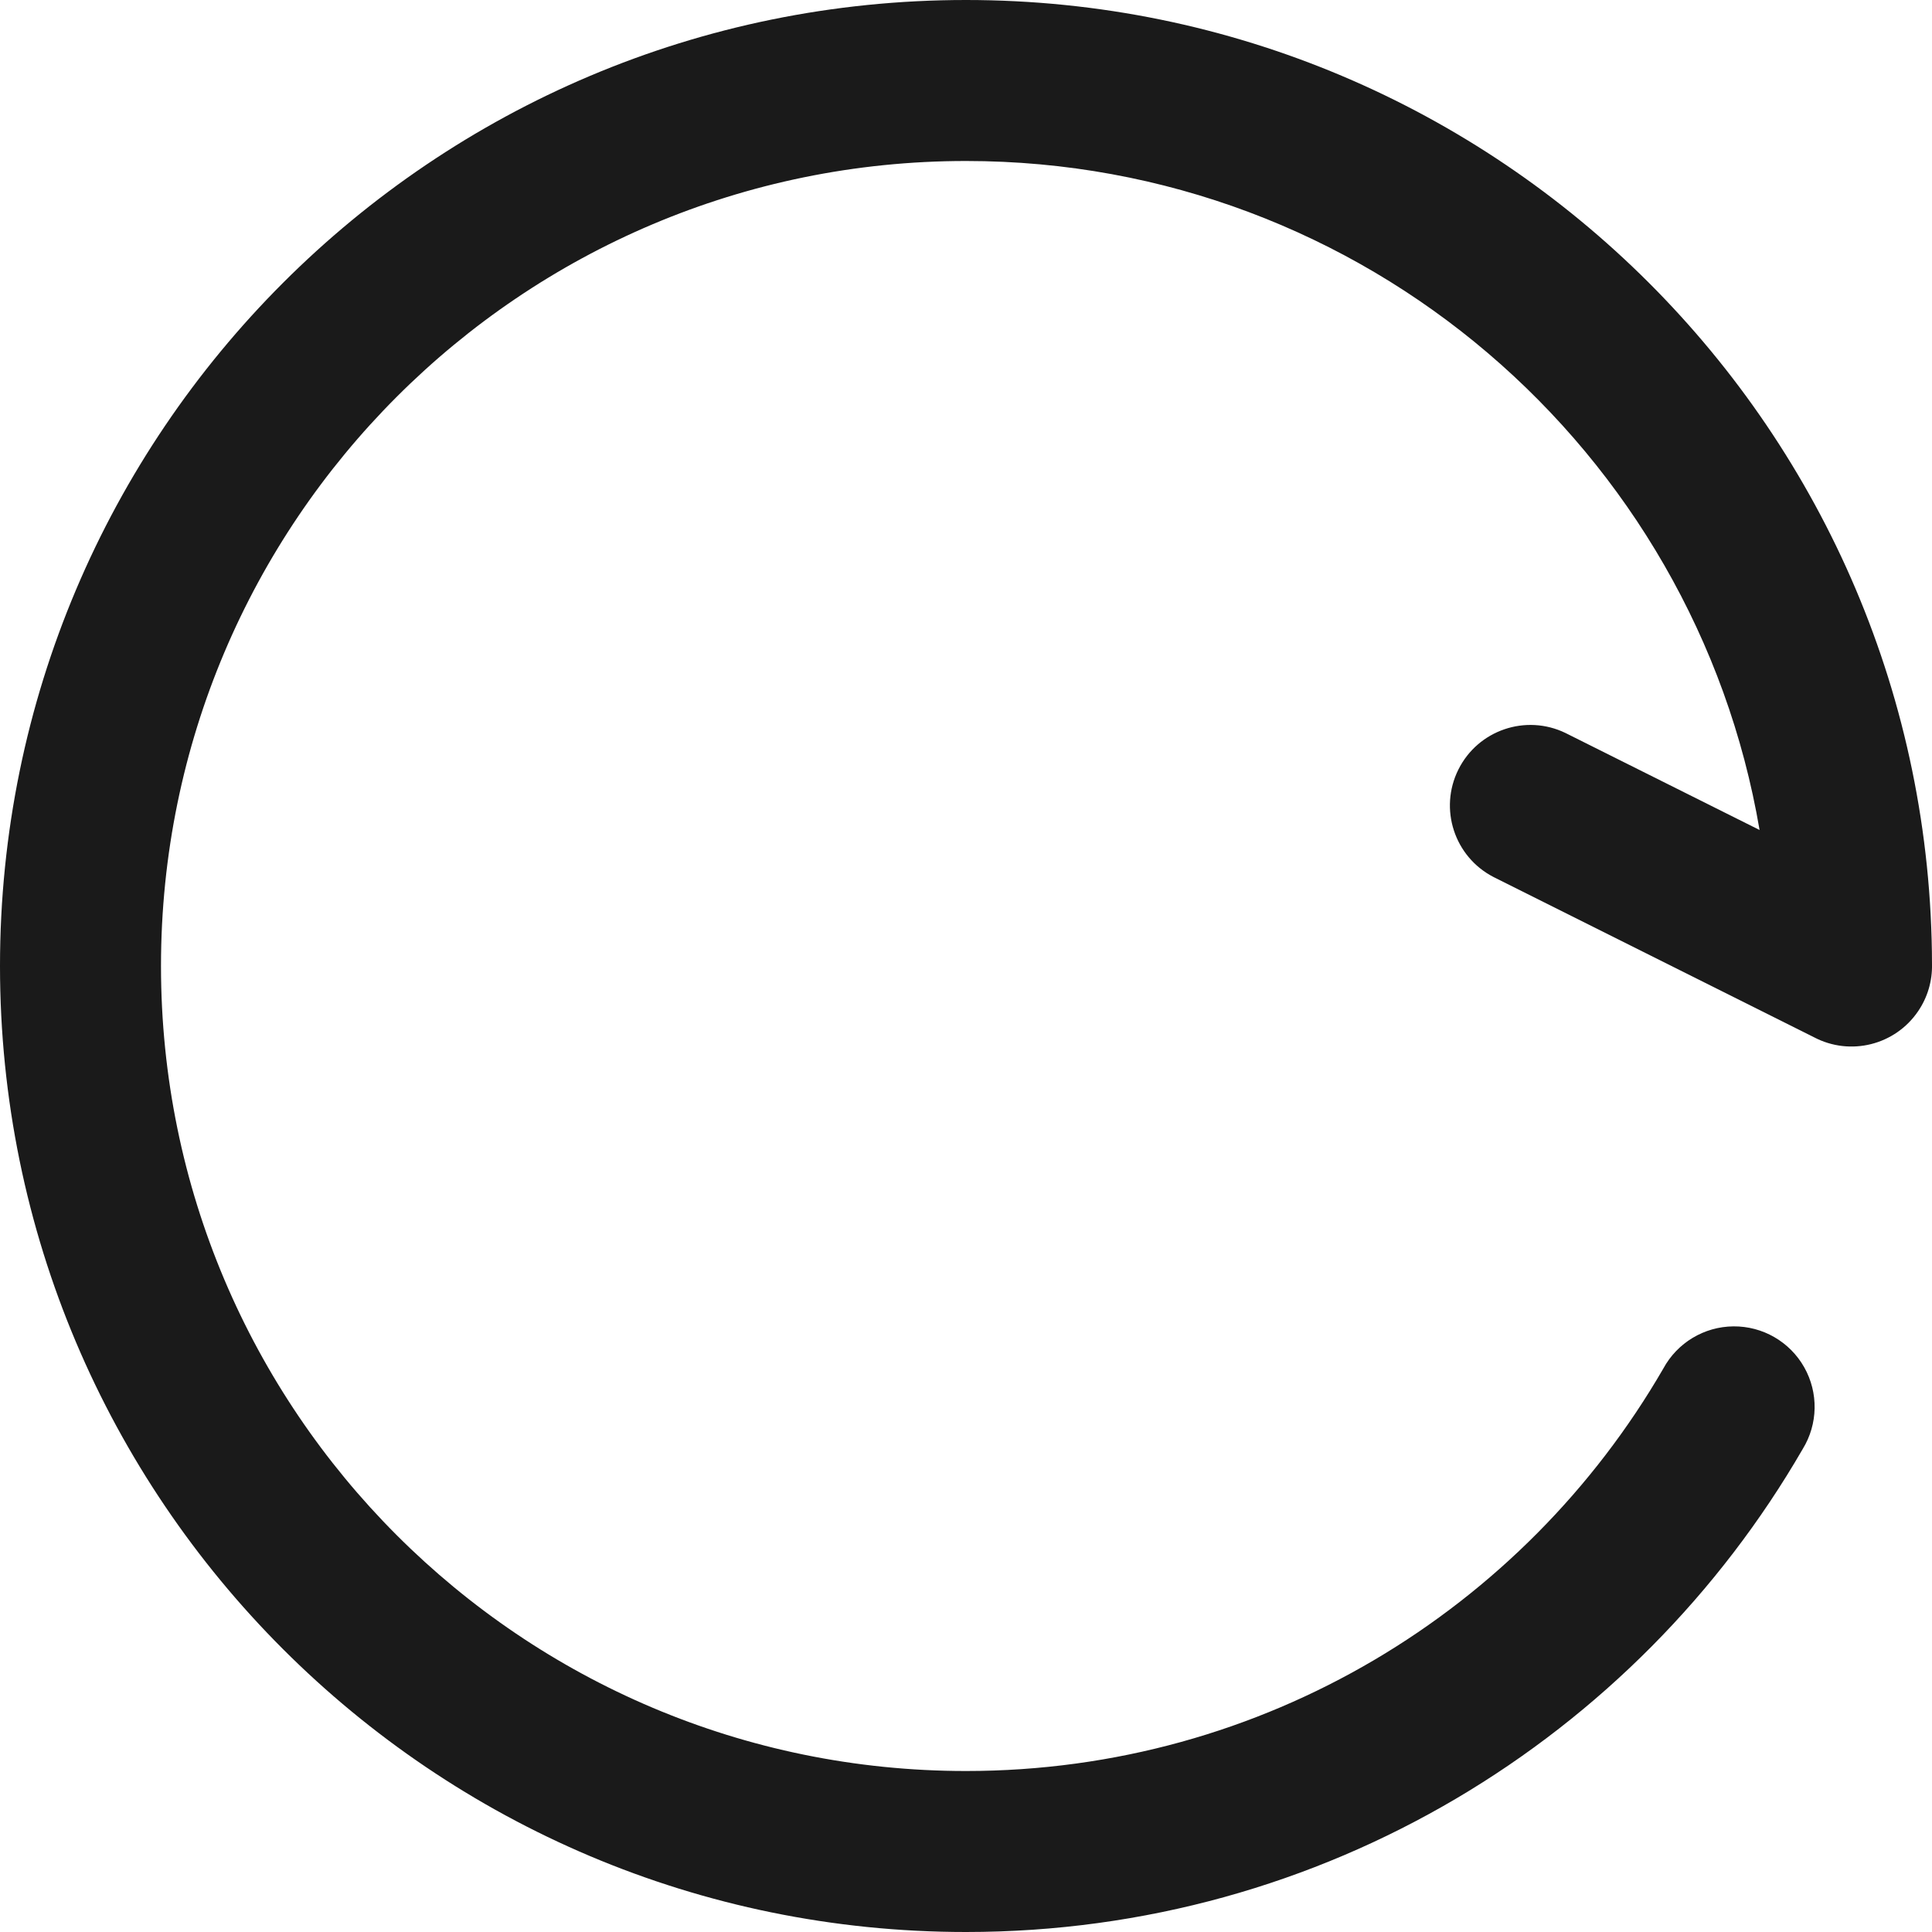
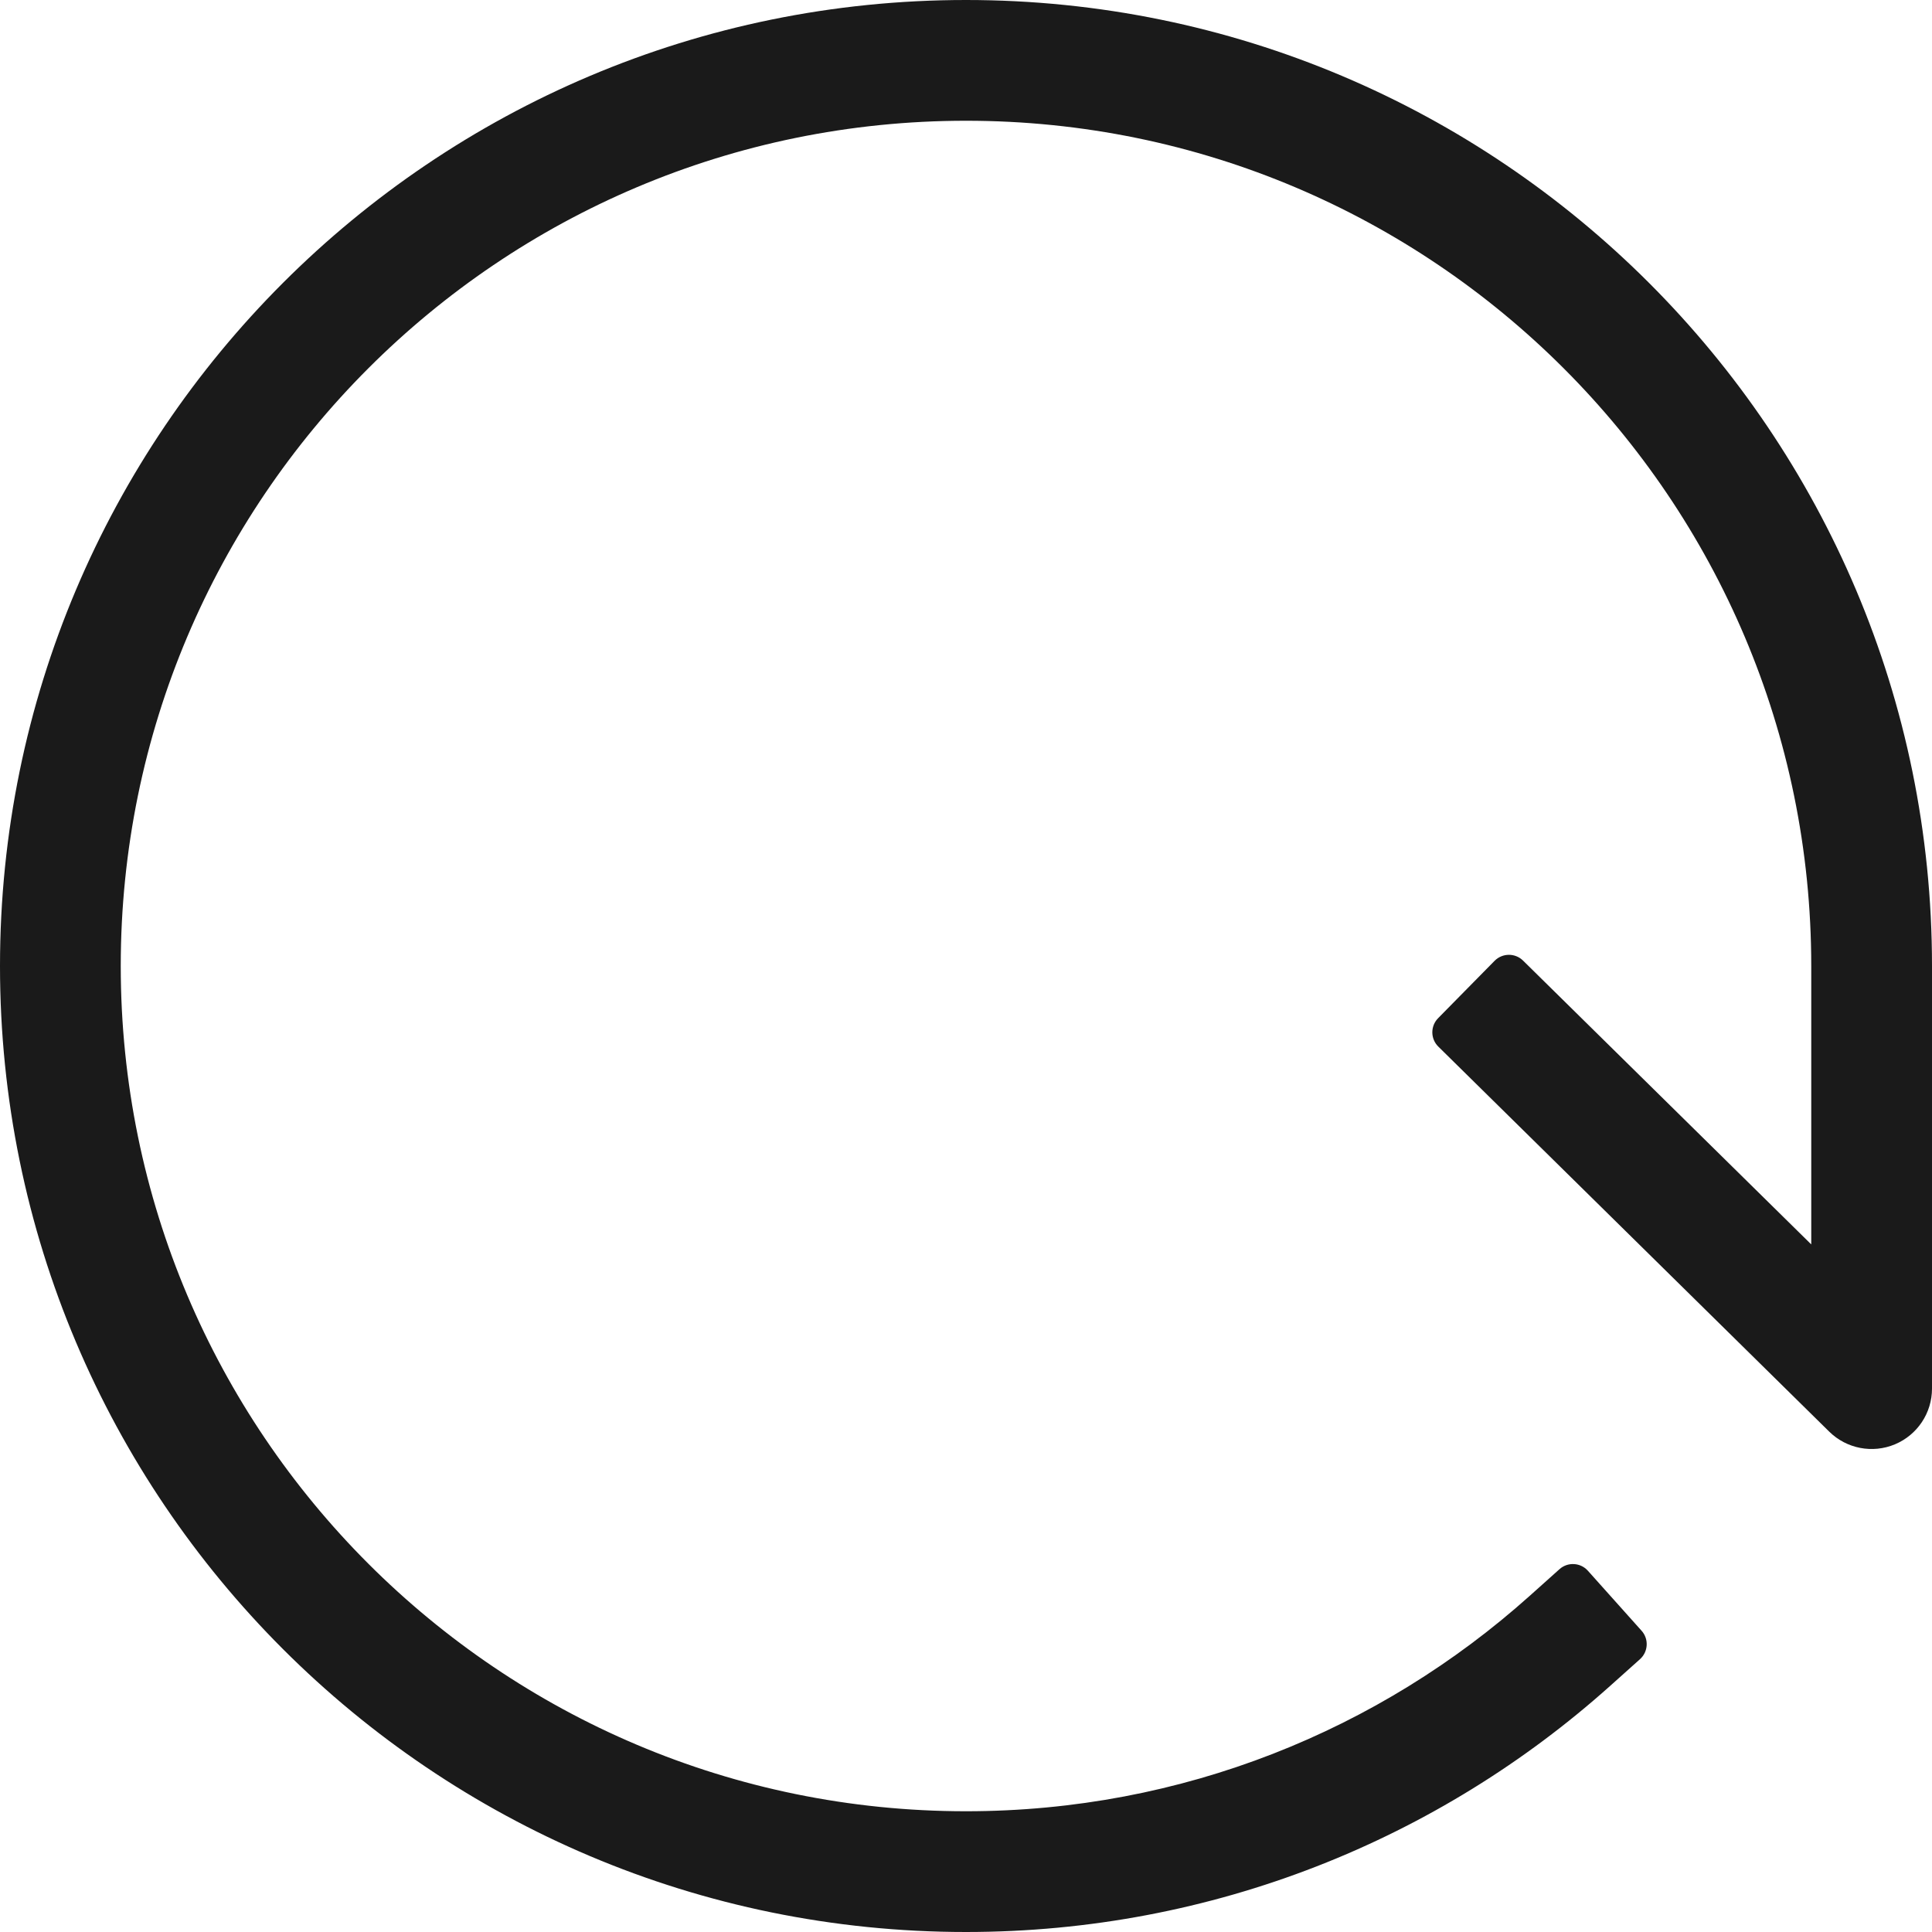
- <svg xmlns="http://www.w3.org/2000/svg" viewBox="0 0 1024 1024">
-   <path fill="#1A1A1A" d="M85.33 512c0 235.65 191.02 426.67 426.67 426.67 157.87 0 295.77-85.72 369.62-213.36a42.67 42.67 0 1 1 73.86 42.69c-88.47 152.96-253.91 256-443.48 256-282.77 0-512-229.23-512-512s229.23-512 512-512c282.45 0 511.51 228.76 512 511.1a42.45 42.45 0 0 1-7.34 24.84 42.67 42.67 0 0 1-55.21 13.82l-169.86-84.93a42.67 42.67 0 0 1 38.15-76.33l102.87 51.41c-34.26-201.28-209.54-354.58-420.61-354.58-235.65 0-426.67 191.02-426.67 426.67z" />
+ <svg xmlns="http://www.w3.org/2000/svg" fill="none" version="1.1" width="48" height="48" viewBox="0 0 48 48">
+   <defs>
+     <clipPath id="relay_svg_k7yXCv">
+       <path d="M0 0L48 0L48 48L0 48L0 0Z" />
+     </clipPath>
+   </defs>
+   <g style="mix-blend-mode:pass-through;opacity: 1;" transform="matrix(1,0,0,1,0,0)">
+     <g clip-path="url(#relay_svg_k7yXCv)">
+       <g style="mix-blend-mode:pass-through;opacity: 1;" transform="matrix(1,0,0,1,-2.3430643116001875e-14,-2.3430643116001875e-14)">
+         <path d="M3 24C3 35.598 12.402 45 24 45C29.379 45 34.283 42.979 38 39.653L38.745 38.986C38.95 38.802 39.267 38.819 39.451 39.025L40.785 40.516C40.969 40.721 40.951 41.037 40.745 41.222L40 41.889C35.755 45.688 30.146 48 24 48C10.745 48 5.79387e-07 37.255 2.4e-14 24C-5.79387e-07 10.745 10.745 5.79387e-07 24 2.4e-14C37.255 -5.79387e-07 48 10.745 48 24L48 34.5C48 35.105 47.637 35.65 47.079 35.884C46.522 36.117 45.878 35.993 45.447 35.569L35.735 26.003C35.538 25.81 35.536 25.493 35.73 25.296L37.133 23.871C37.327 23.675 37.643 23.672 37.84 23.866L45 30.917L45 24C45 12.402 35.598 3 24 3C12.402 3 3 12.402 3 24L3 24Z" fill-rule="NONZERO" fill="#1a1a1a" fill-opacity="1" style="mix-blend-mode:normal" />
+       </g>
+     </g>
+   </g>
</svg>
